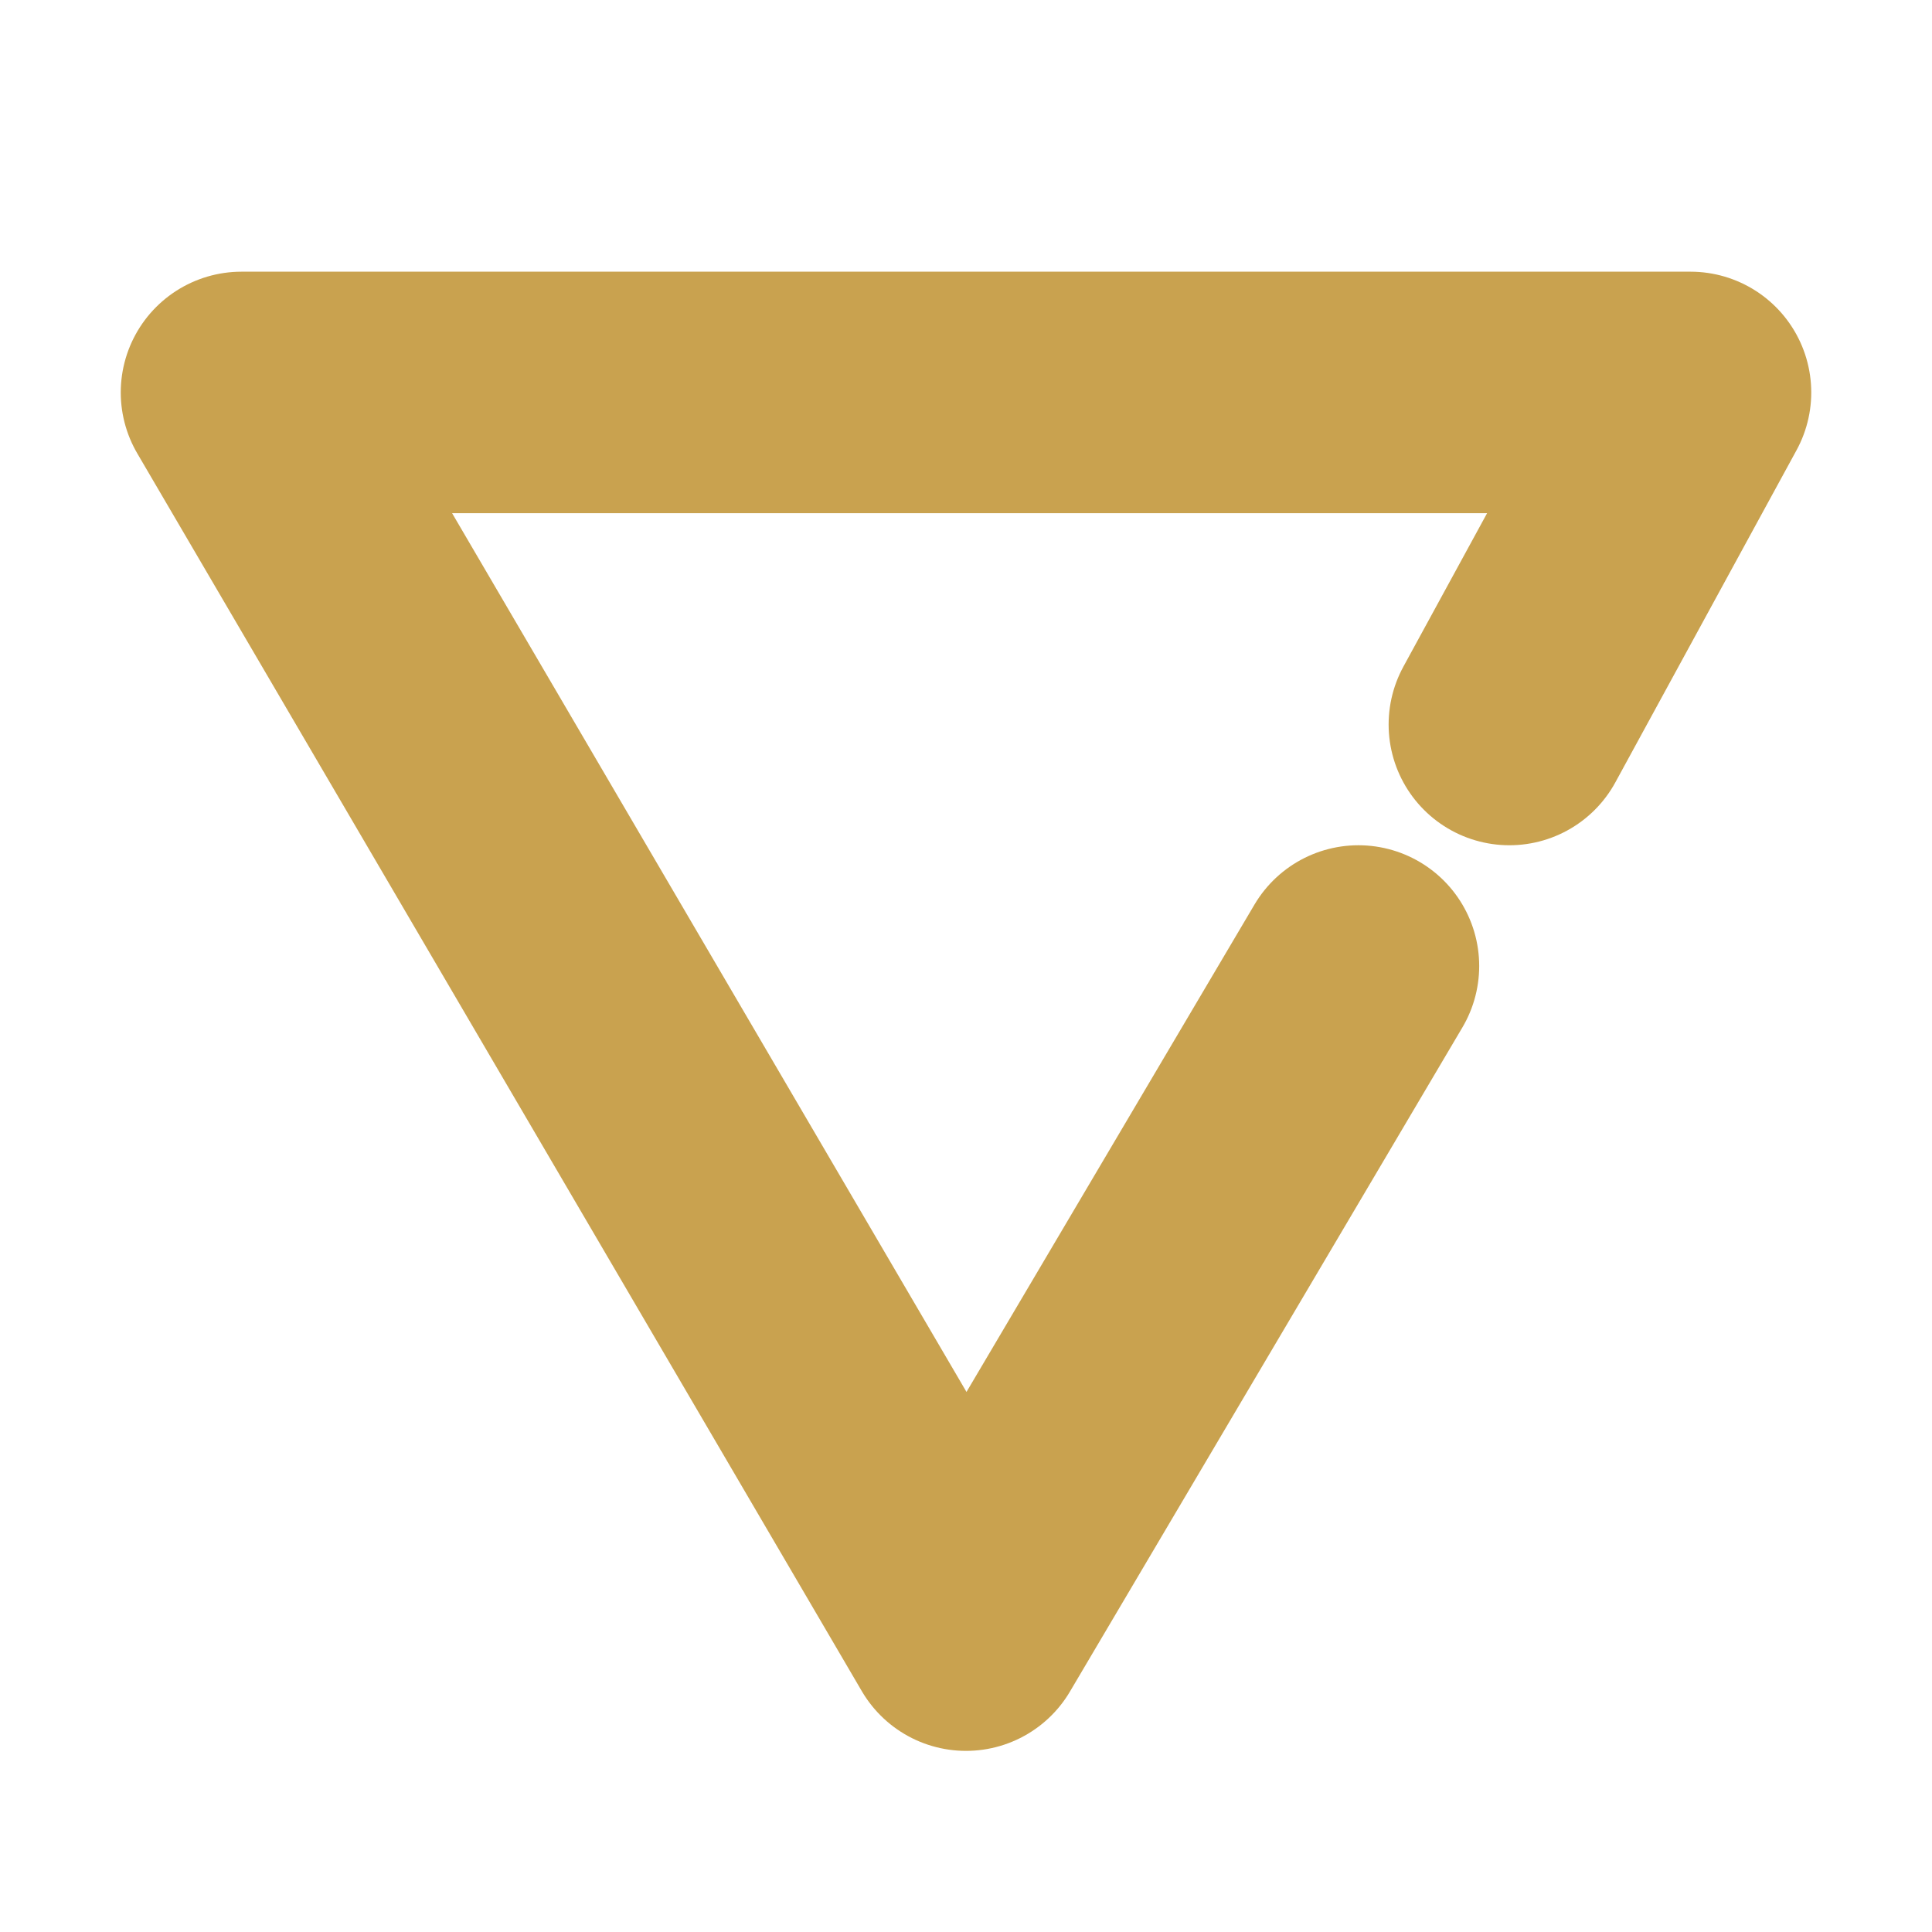
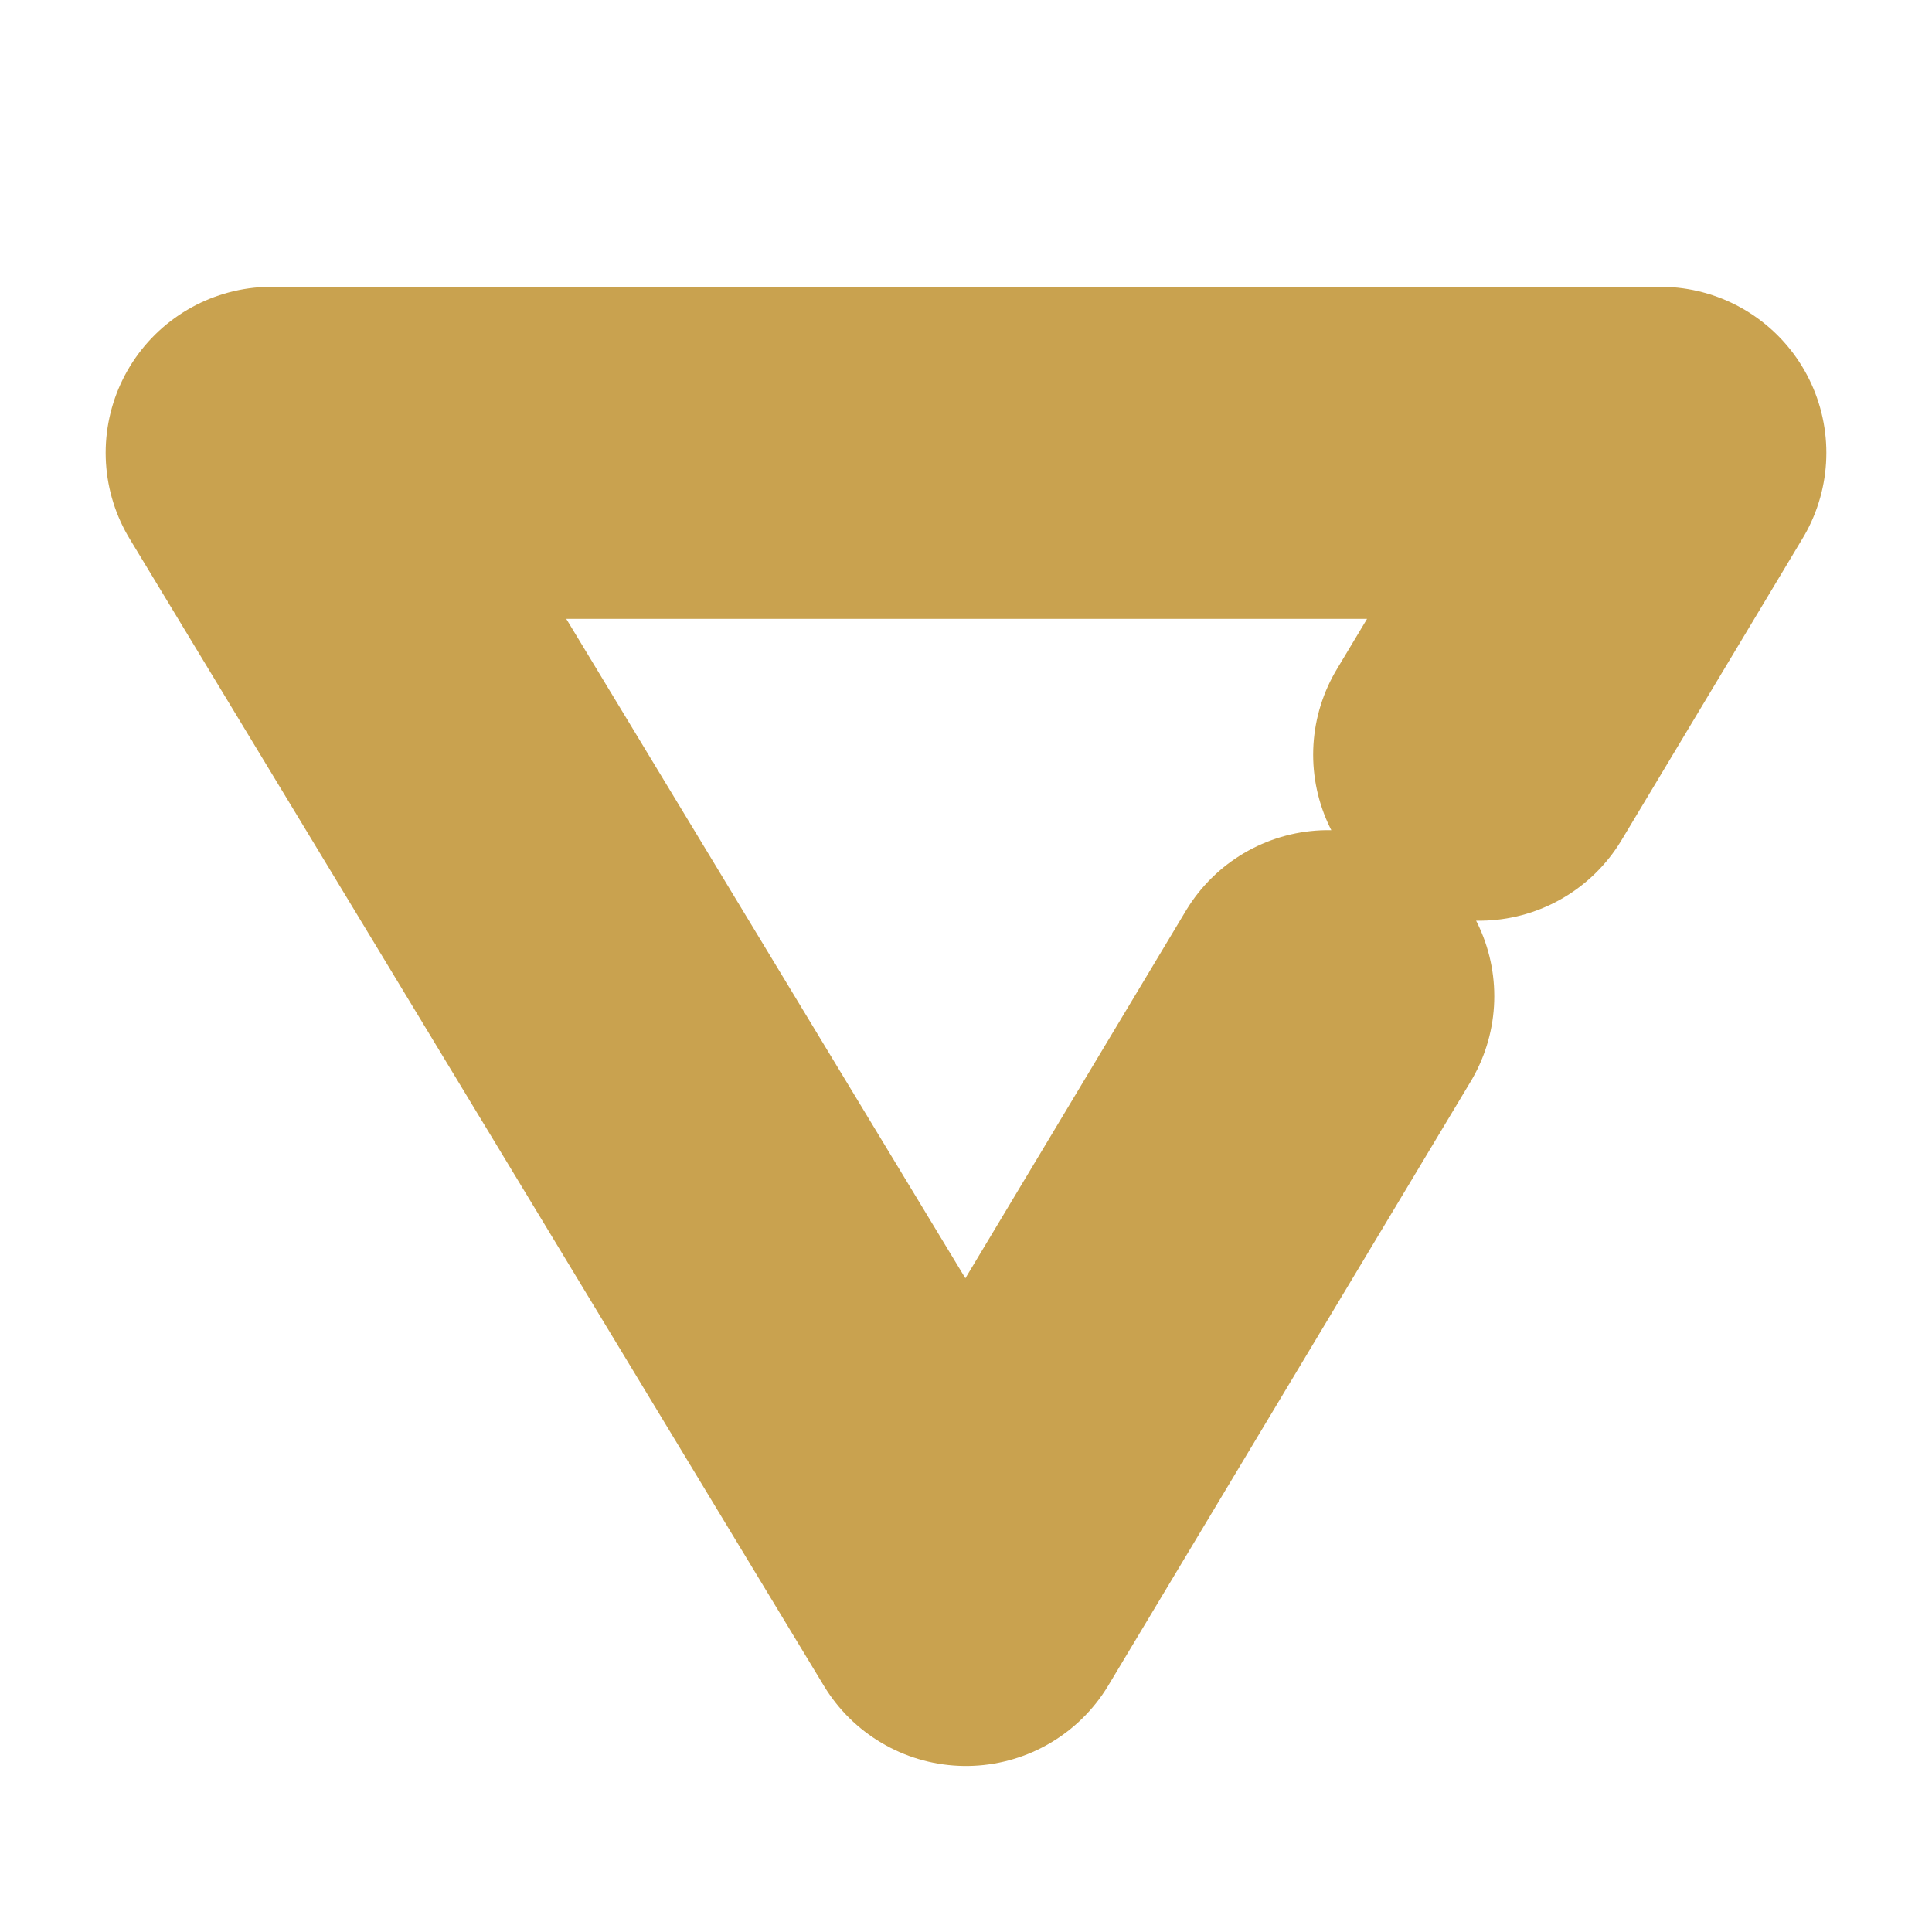
<svg xmlns="http://www.w3.org/2000/svg" viewBox="0 0 64 64" width="64" height="64">
-   <path d="M50 24 L56 13 L8 13 L32 54 L45 32" fill="none" stroke="#C9A24F" stroke-width="8" stroke-linecap="round" stroke-linejoin="round" />
+   <path d="M49 25 L55 15 L9 15 L32 53 L44 33" fill="none" stroke="#C9A24F" stroke-width="11" stroke-linecap="round" stroke-linejoin="round" />
</svg>
